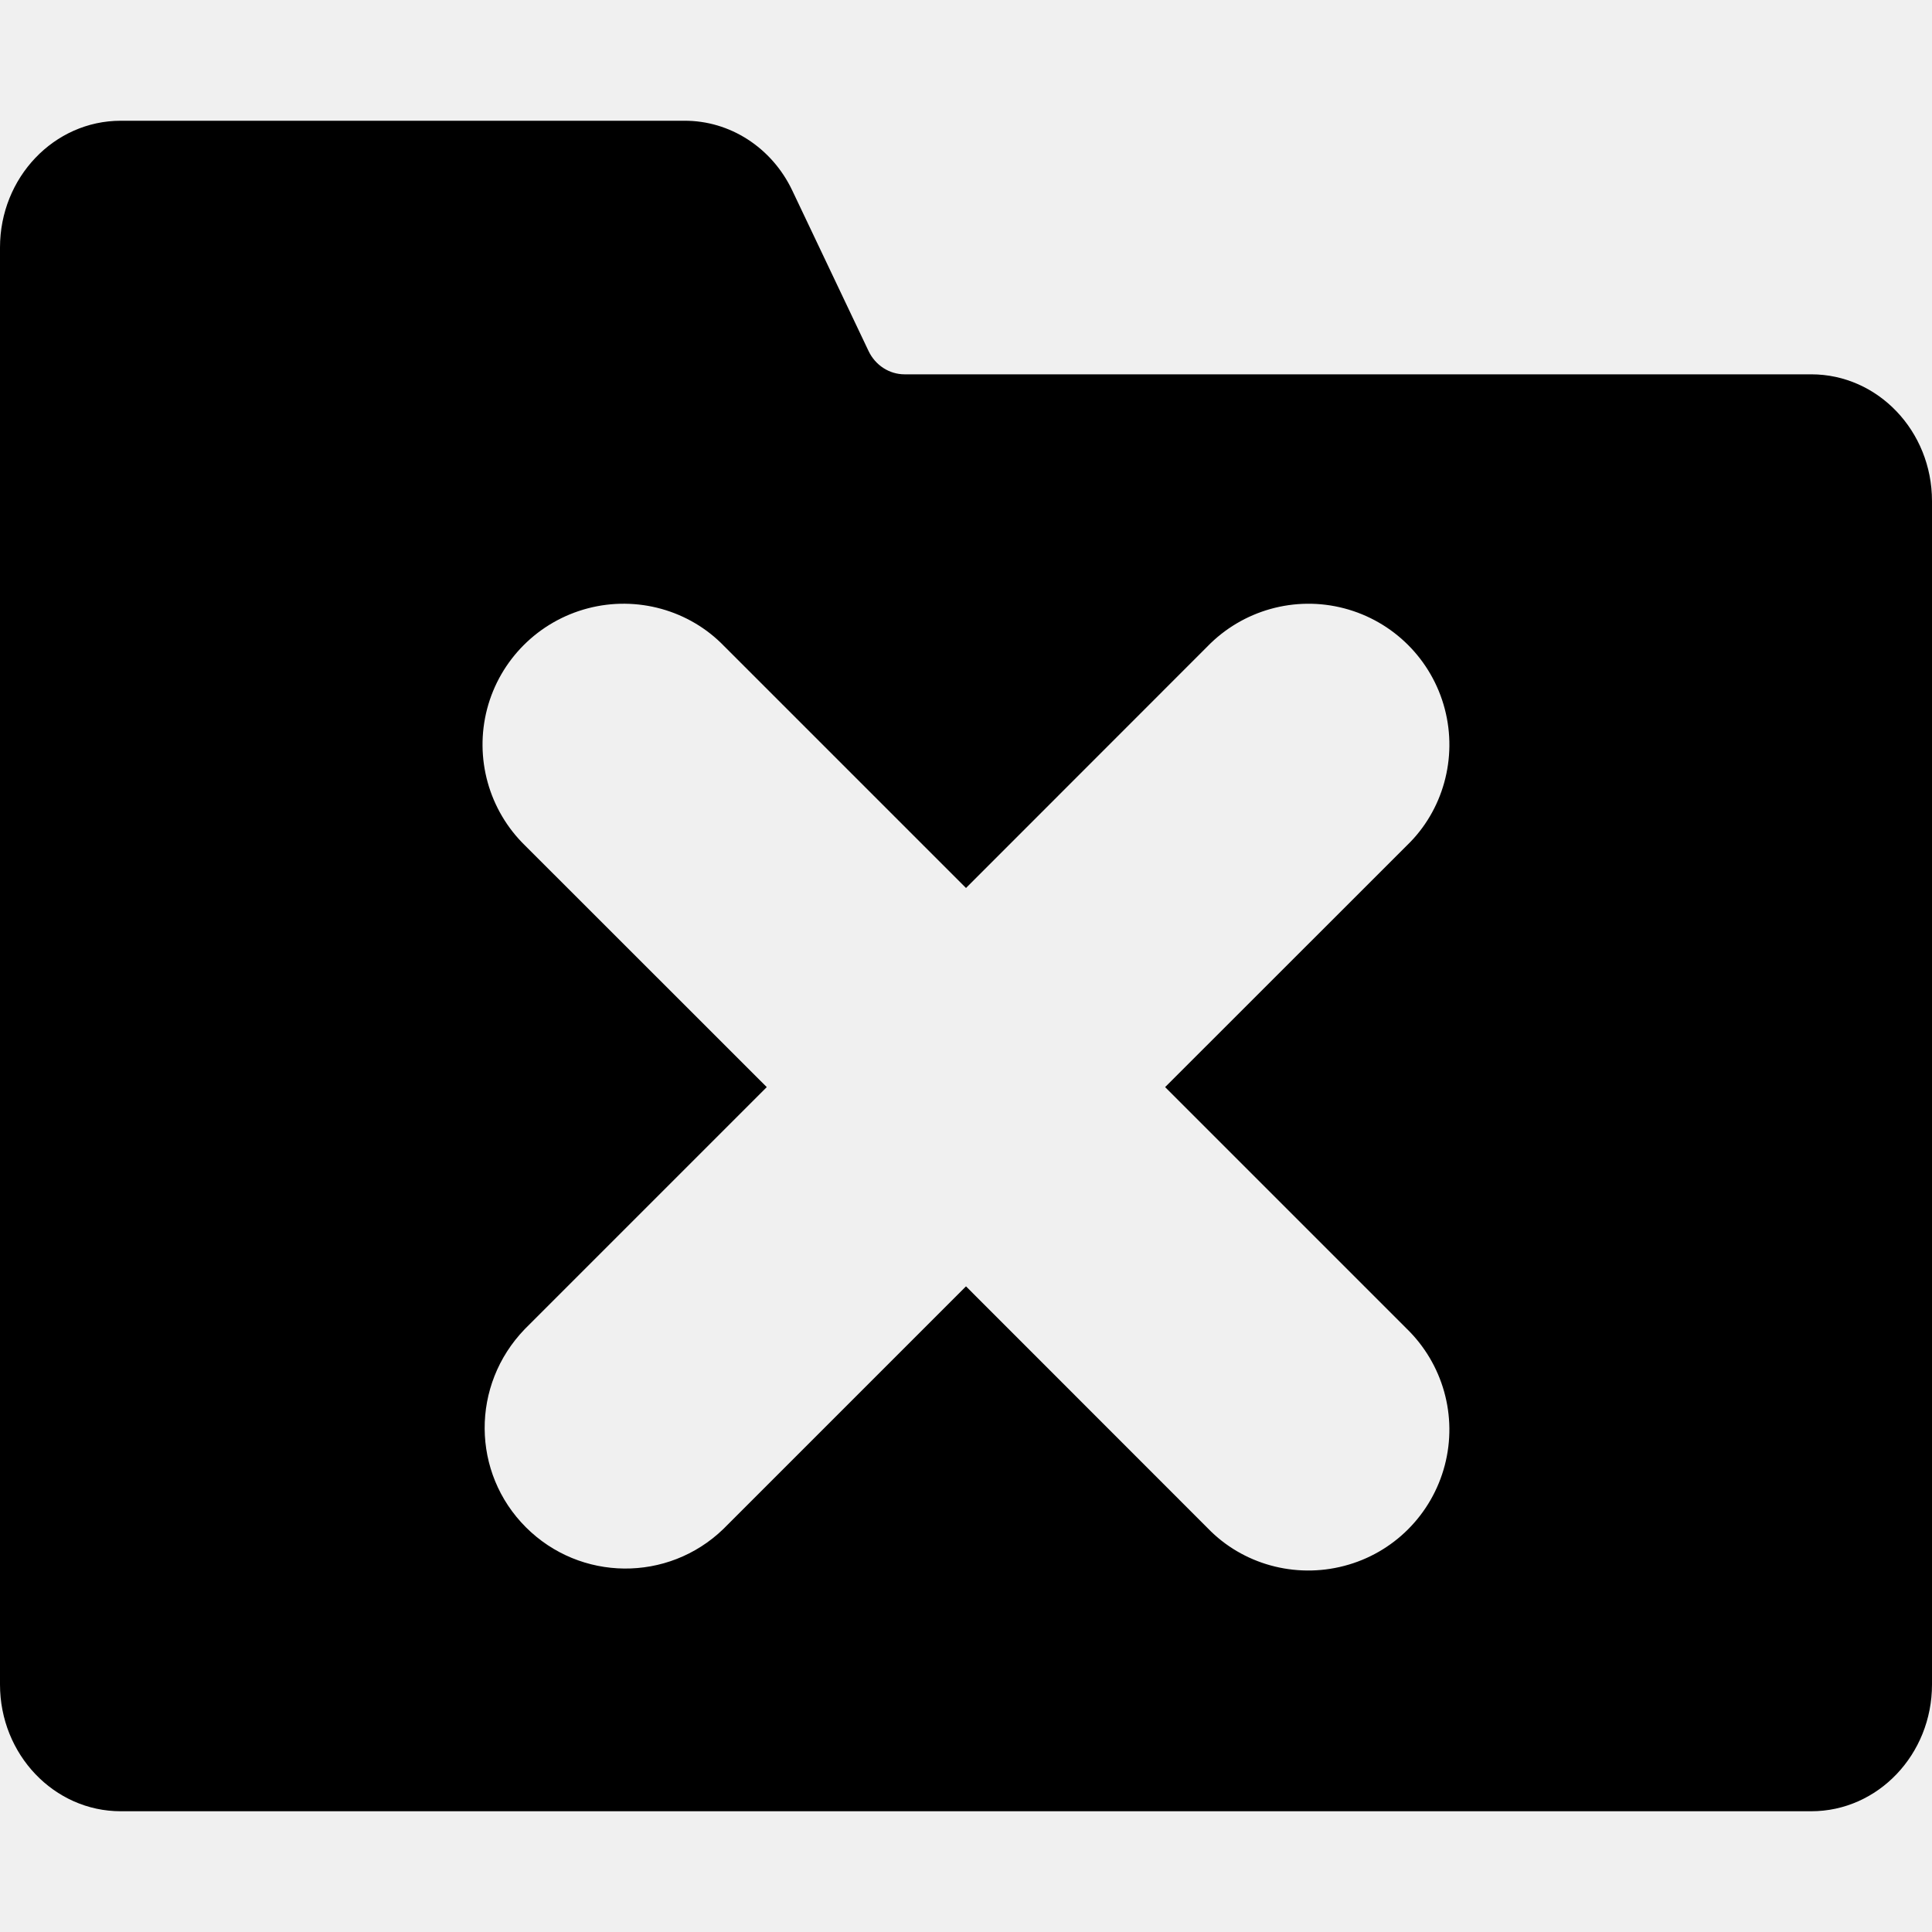
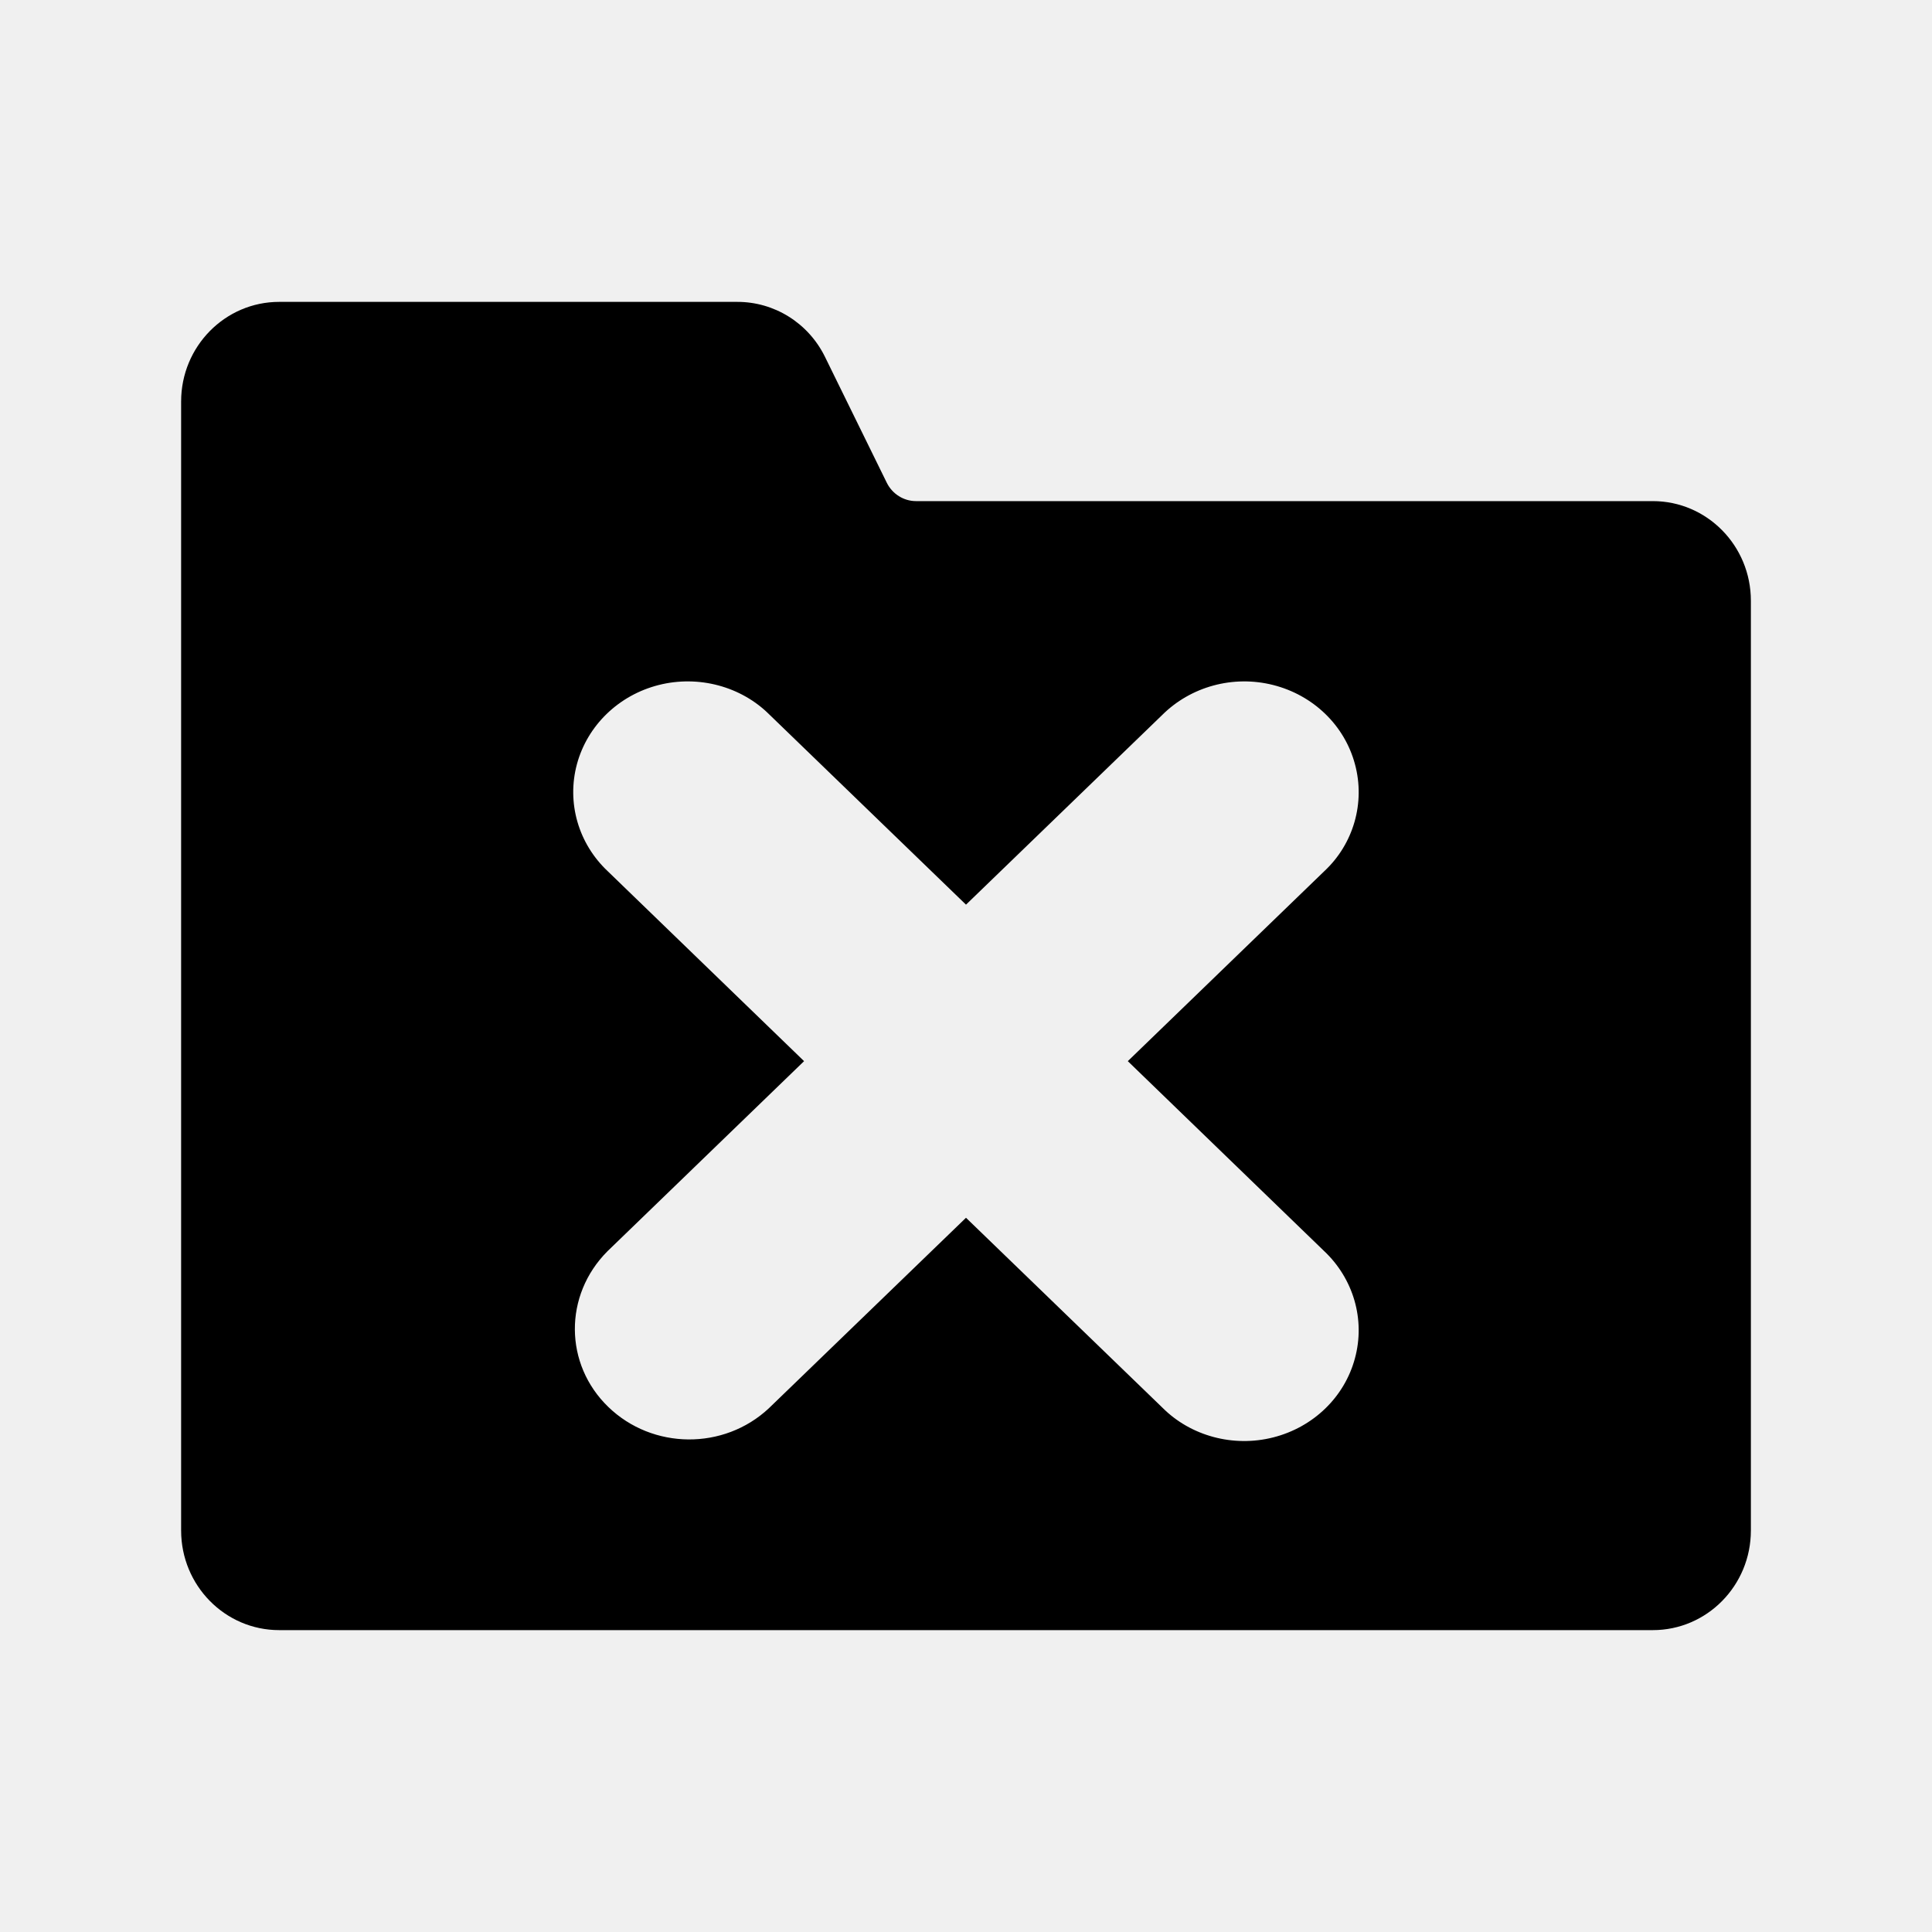
<svg xmlns="http://www.w3.org/2000/svg" xmlns:xlink="http://www.w3.org/1999/xlink" width="16px" height="16px" viewBox="0 0 16 16" version="1.1">
  <defs>
-     <path d="M5.667,1 C6.045,0.998 6.392,1.222 6.561,1.577 L6.561,1.577 L7.193,2.907 C7.249,3.025 7.365,3.1 7.491,3.1 L7.491,3.1 L15,3.1 C15.552,3.1 16,3.57 16,4.15 L16,4.15 L16,13.95 C16,14.53 15.552,15 15,15 L15,15 L1,15 C0.448,15 0,14.53 0,13.95 L0,13.95 L0,2.05 C0,1.47 0.448,1 1,1 L1,1 Z M11.132,5.038 C10.724,4.931 10.29,5.053 9.997,5.356 L9.997,5.356 L8,7.354 L5.996,5.35 C5.709,5.053 5.276,4.931 4.868,5.038 C4.46,5.145 4.141,5.463 4.034,5.871 C3.928,6.278 4.048,6.71 4.349,7.003 L4.349,7.003 L6.35,9.003 L4.346,11.007 C3.898,11.471 3.905,12.198 4.355,12.648 C4.805,13.098 5.532,13.105 5.99,12.663 L5.99,12.663 L8,10.653 L10.003,12.657 C10.29,12.954 10.724,13.075 11.132,12.968 C11.54,12.862 11.858,12.543 11.965,12.135 C12.072,11.727 11.95,11.294 11.647,11.001 L11.647,11.001 L9.649,9.003 L11.653,7 C11.95,6.713 12.072,6.279 11.965,5.871 C11.858,5.463 11.54,5.145 11.132,5.038 Z" id="path-1" />
+     <path d="M6.104,2.5 C6.412,2.499 6.693,2.674 6.831,2.953 L6.831,2.953 L7.344,3.998 C7.39,4.091 7.484,4.15 7.586,4.15 L7.586,4.15 L13.688,4.15 C14.136,4.15 14.5,4.519 14.5,4.975 L14.5,4.975 L14.5,12.675 C14.5,13.131 14.136,13.5 13.688,13.5 L13.688,13.5 L2.312,13.5 C1.864,13.5 1.5,13.131 1.5,12.675 L1.5,12.675 L1.5,3.325 C1.5,2.869 1.864,2.5 2.312,2.5 L2.312,2.5 Z M10.544,5.673 C10.213,5.589 9.861,5.685 9.623,5.923 L9.623,5.923 L8,7.492 L6.372,5.918 C6.139,5.685 5.786,5.589 5.455,5.673 C5.124,5.757 4.865,6.007 4.778,6.328 C4.692,6.647 4.789,6.986 5.034,7.216 L5.034,7.216 L6.659,8.788 L5.031,10.362 C4.667,10.727 4.672,11.299 5.038,11.652 C5.404,12.006 5.995,12.011 6.367,11.663 L6.367,11.663 L8,10.085 L9.628,11.659 C9.861,11.892 10.213,11.988 10.544,11.904 C10.876,11.82 11.135,11.57 11.221,11.249 C11.308,10.929 11.209,10.588 10.963,10.358 L10.963,10.358 L9.34,8.788 L10.968,7.214 C11.209,6.989 11.308,6.648 11.221,6.328 C11.135,6.007 10.876,5.757 10.544,5.673 Z" id="path-1" />
  </defs>
  <g id="icons/theme/black/state-error" stroke="none" stroke-width="1" fill="none" fill-rule="evenodd">
    <mask id="mask-2" fill="white">
      <use xlink:href="#path-1" />
    </mask>
    <use id="Combined-Shape" fill="#000000" xlink:href="#path-1" />
  </g>
</svg>
